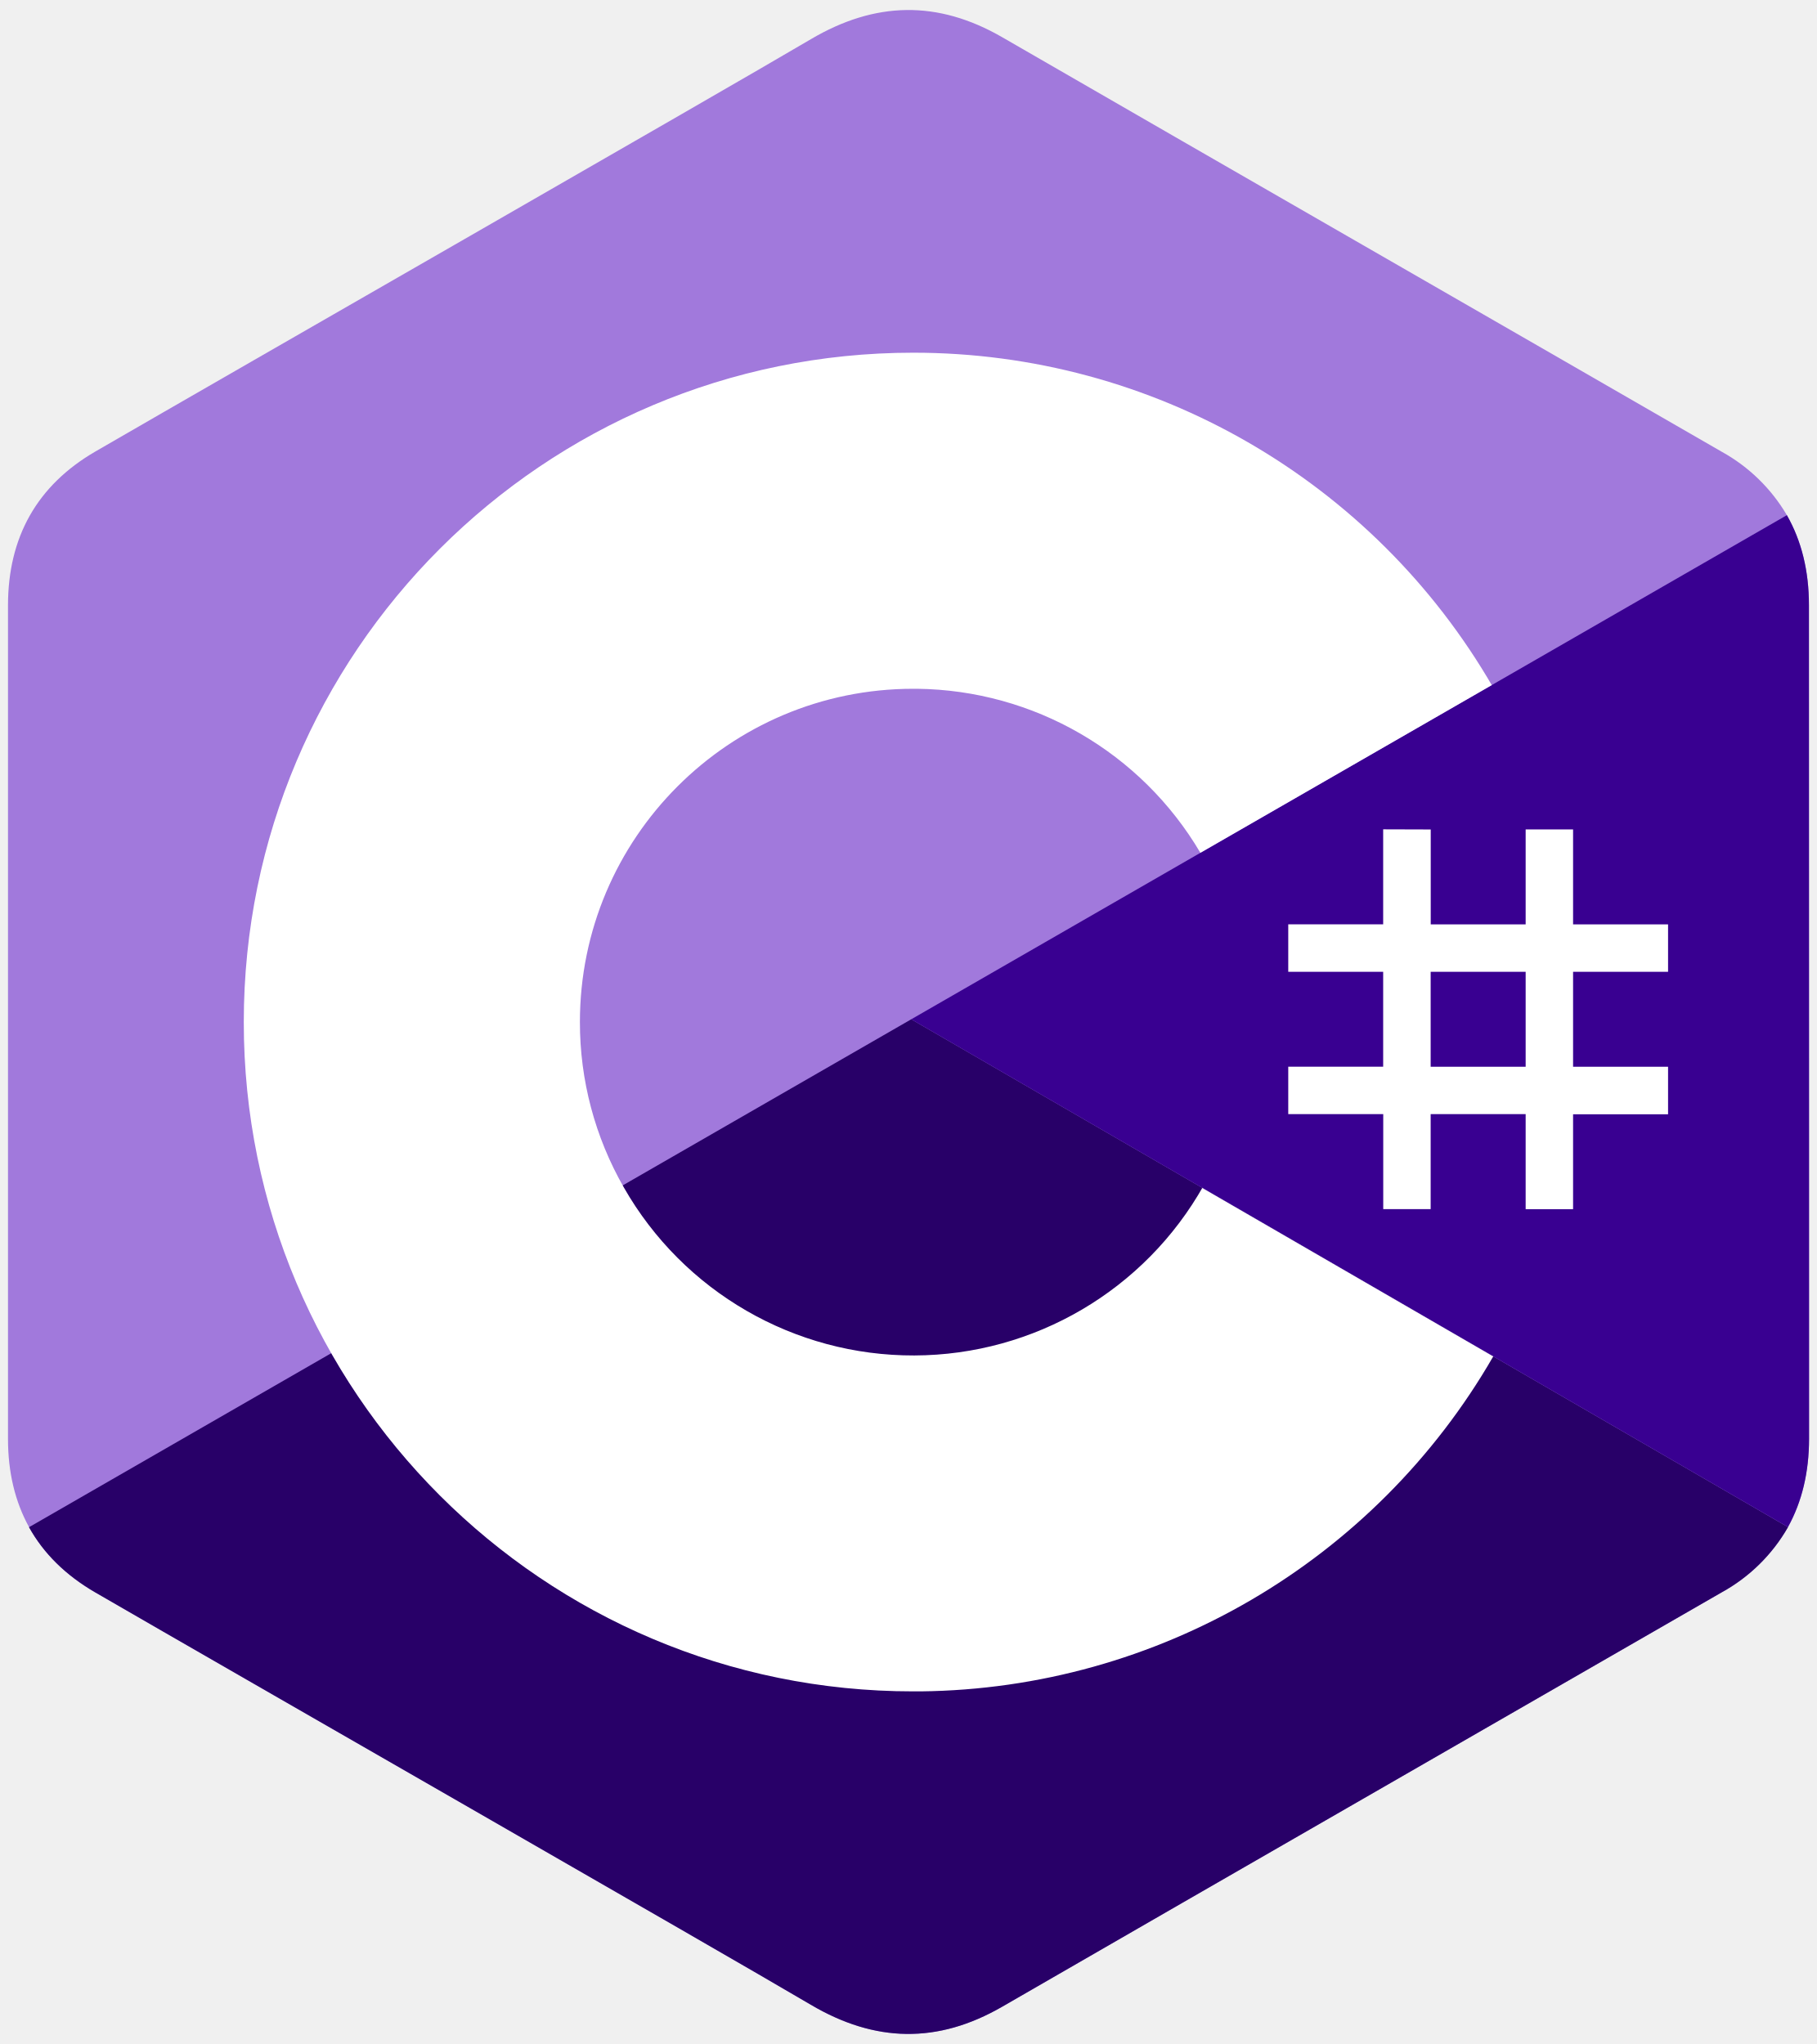
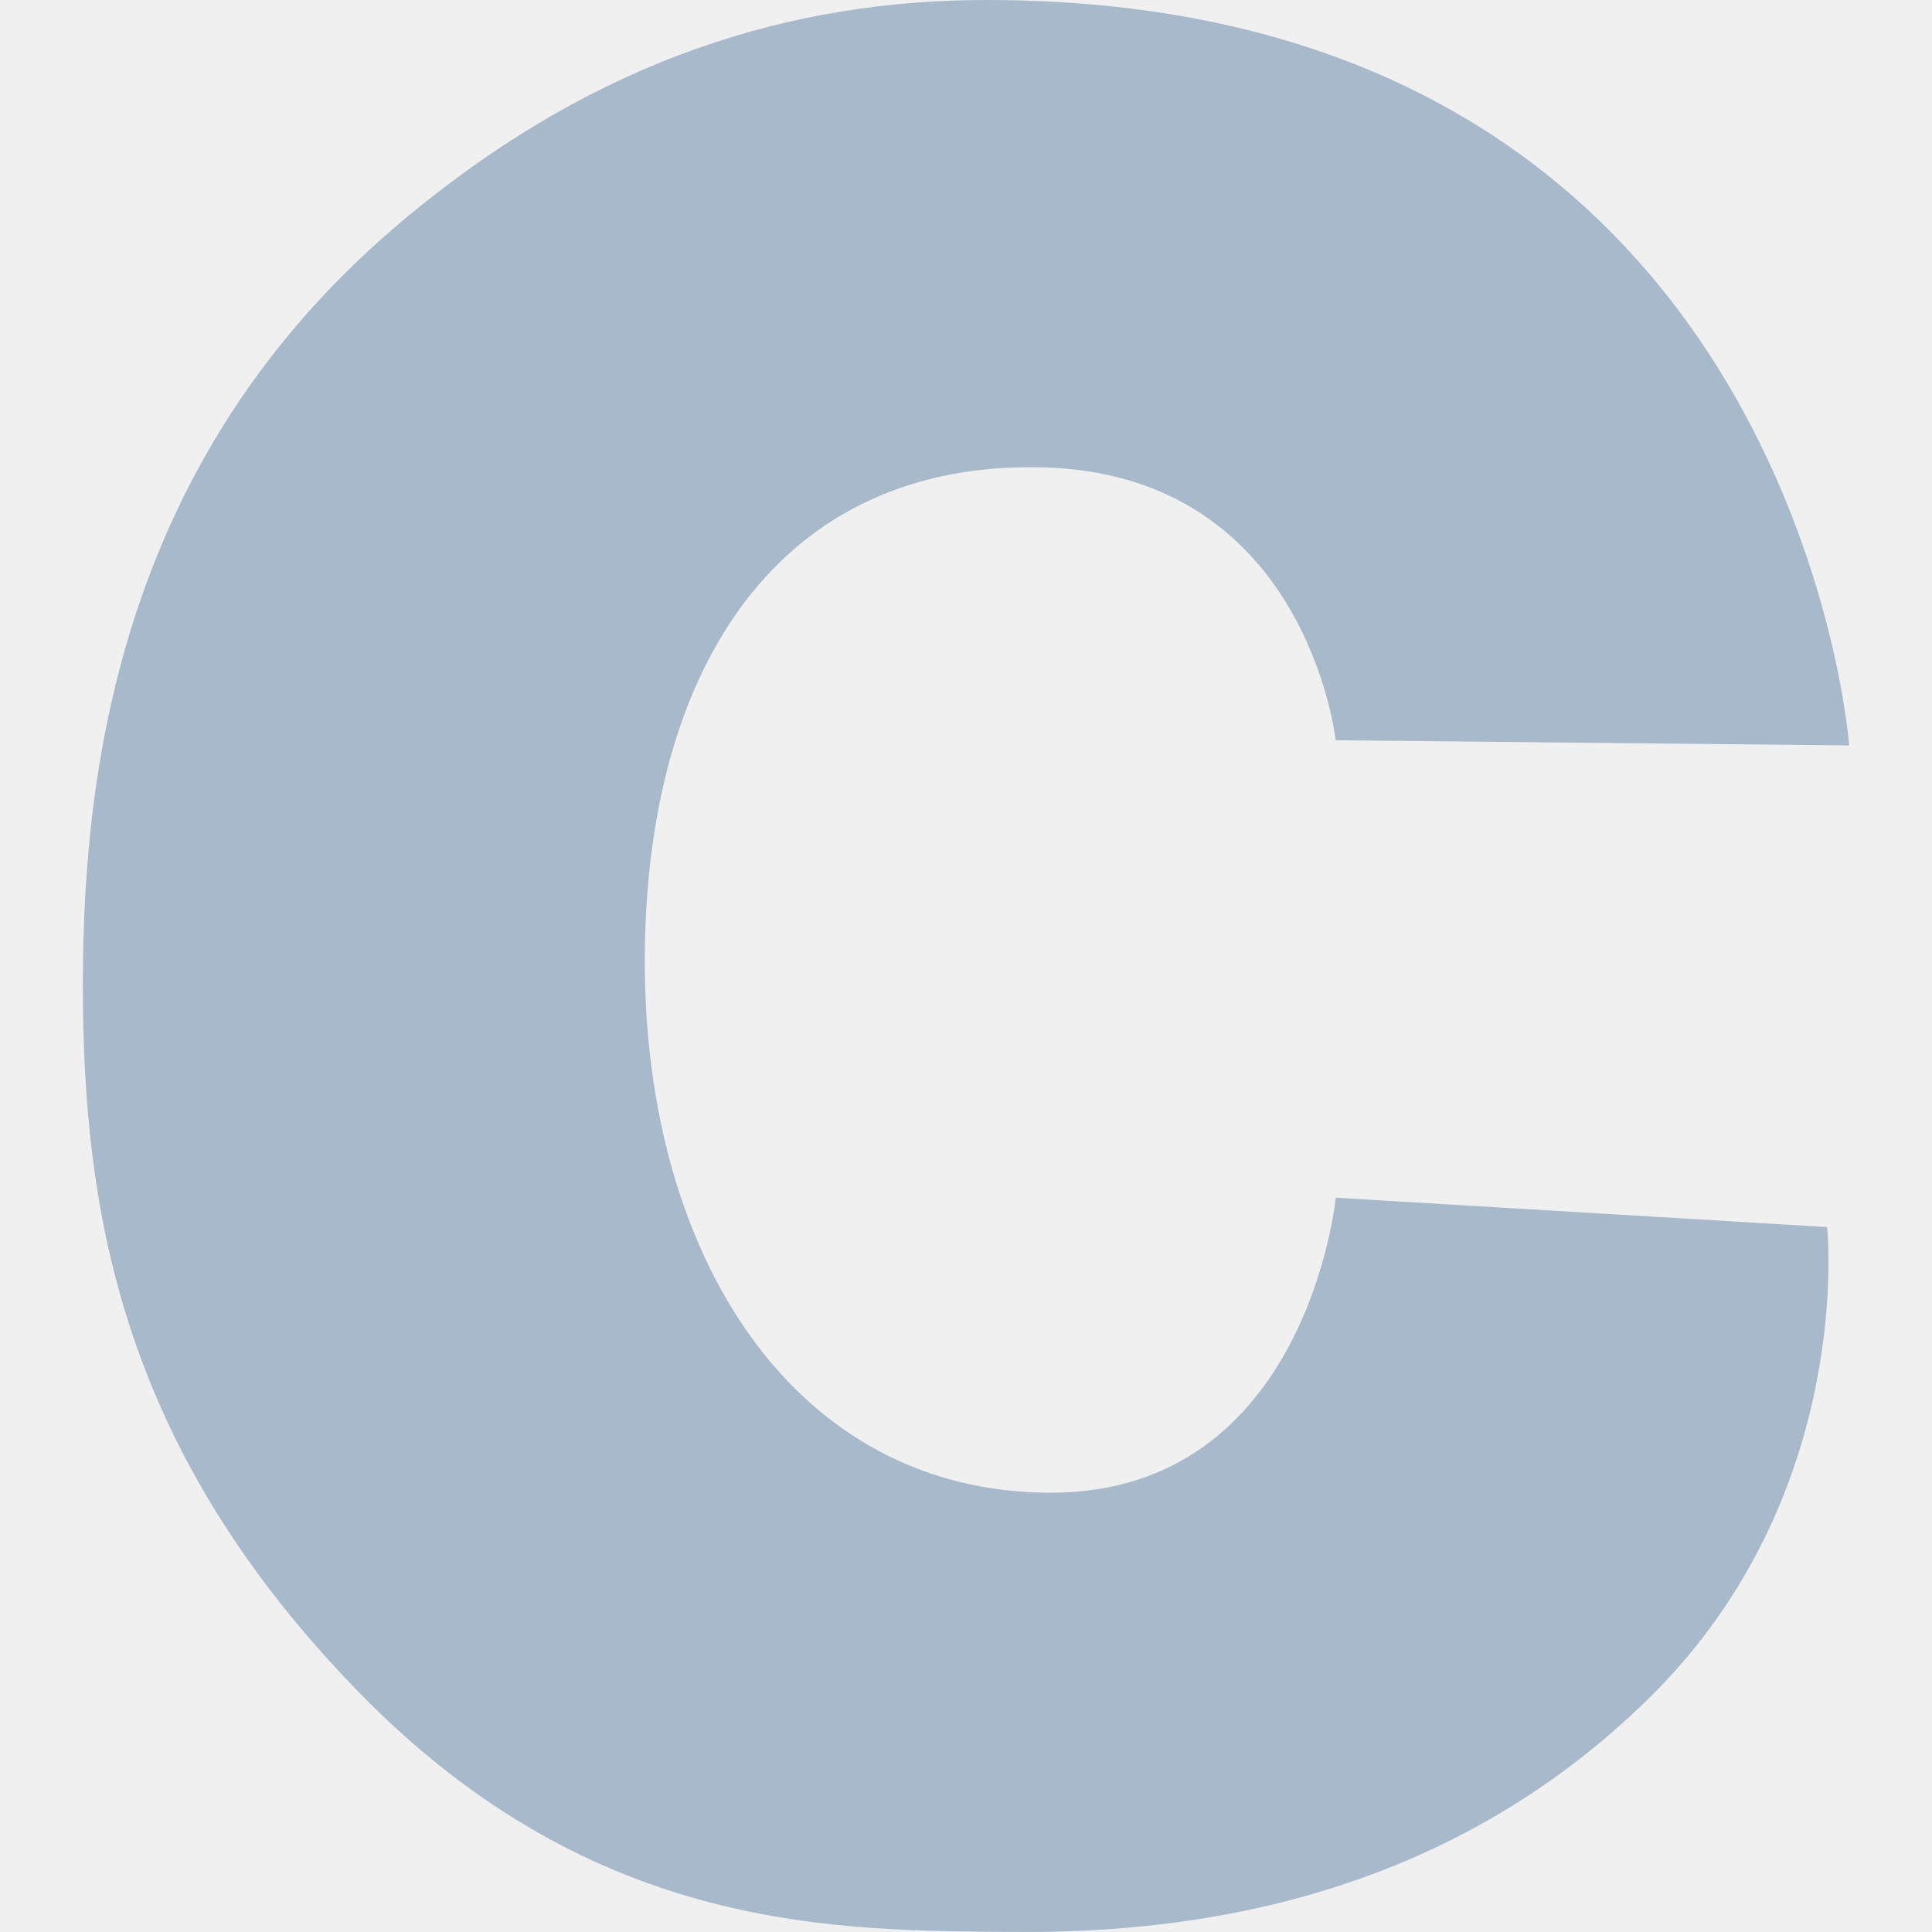
- <svg xmlns="http://www.w3.org/2000/svg" width="2222" height="2500" preserveAspectRatio="xMidYMid" viewBox="0 -1.43 255.58 290.11">
-   <path fill="#a179dc" d="M255.57 84.45c0-4.83-1.04-9.1-3.13-12.76a24.4 24.4 0 0 0-9.24-9C209.17 43.05 175.1 23.5 141.1 3.86c-9.17-5.3-18.06-5.1-27.16.27-13.54 7.98-81.35 46.83-101.55 58.53C4.06 67.5.02 74.87 0 84.44v118.37c0 4.72 1 8.9 2.99 12.51 2.05 3.72 5.17 6.82 9.38 9.26 20.21 11.7 88.02 50.55 101.56 58.53 9.11 5.38 18 5.57 27.17.27 34.02-19.64 68.08-39.2 102.1-58.81a24.33 24.33 0 0 0 9.4-9.25c1.99-3.61 2.98-7.8 2.98-12.52l-.01-118.35" />
-   <path fill="#280068" d="M128.18 143.24 2.98 215.33c2.06 3.7 5.18 6.8 9.4 9.25 20.2 11.7 88.01 50.55 101.55 58.53 9.11 5.38 18 5.57 27.17.27 34.02-19.64 68.08-39.2 102.1-58.81a24.33 24.33 0 0 0 9.4-9.25z" />
-   <path fill="#390091" d="M255.57 84.45c0-4.83-1.04-9.1-3.13-12.76l-124.26 71.55 124.41 72.07c2-3.6 2.99-7.79 3-12.51 0 0 0-78.9-.02-118.35" />
-   <g fill="#fff">
-     <path d="M201.9 116.3v13.47h13.47v-13.48h6.73v13.48h13.48v6.73H222.1v13.48h13.48v6.74H222.1v13.47h-6.73V156.7h-13.48v13.48h-6.73V156.7h-13.48v-6.73h13.47V136.5h-13.47v-6.74h13.47v-13.48zm13.47 20.2h-13.48v13.48h13.48z" />
-     <path d="M128.46 48.63a94.96 94.96 0 0 1 82.26 47.45l-.16-.27-41.35 23.8A47.28 47.28 0 0 0 129 96.33h-.54a47.3 47.3 0 0 0-47.3 47.3 47.08 47.08 0 0 0 6.23 23.47 47.28 47.28 0 0 0 82.29-.27l-.2.35 41.29 23.91a94.97 94.97 0 0 1-81.25 47.54h-1.06a94.96 94.96 0 0 1-95-95 95 95 0 0 1 95-95z" />
-   </g>
+ <svg xmlns="http://www.w3.org/2000/svg" viewBox="0 0 24 24">
+   <path fill="#A8B9CC" d="M16.592 9.196s-.354-3.298-3.627-3.39c-3.274-.09-4.955 2.474-4.955 6.14 0 3.665 1.858 6.597 5.045 6.597 3.184 0 3.538-3.665 3.538-3.665l6.104.365s.36 3.31-2.196 5.836c-2.552 2.524-5.69 2.937-7.876 2.92-2.19-.017-5.226.034-8.16-2.97-2.938-3.01-3.436-5.93-3.436-8.8 0-2.87.556-6.67 4.047-9.55C7.444.72 9.849 0 12.254 0c10.042 0 10.717 9.26 10.717 9.26z" />
</svg>
